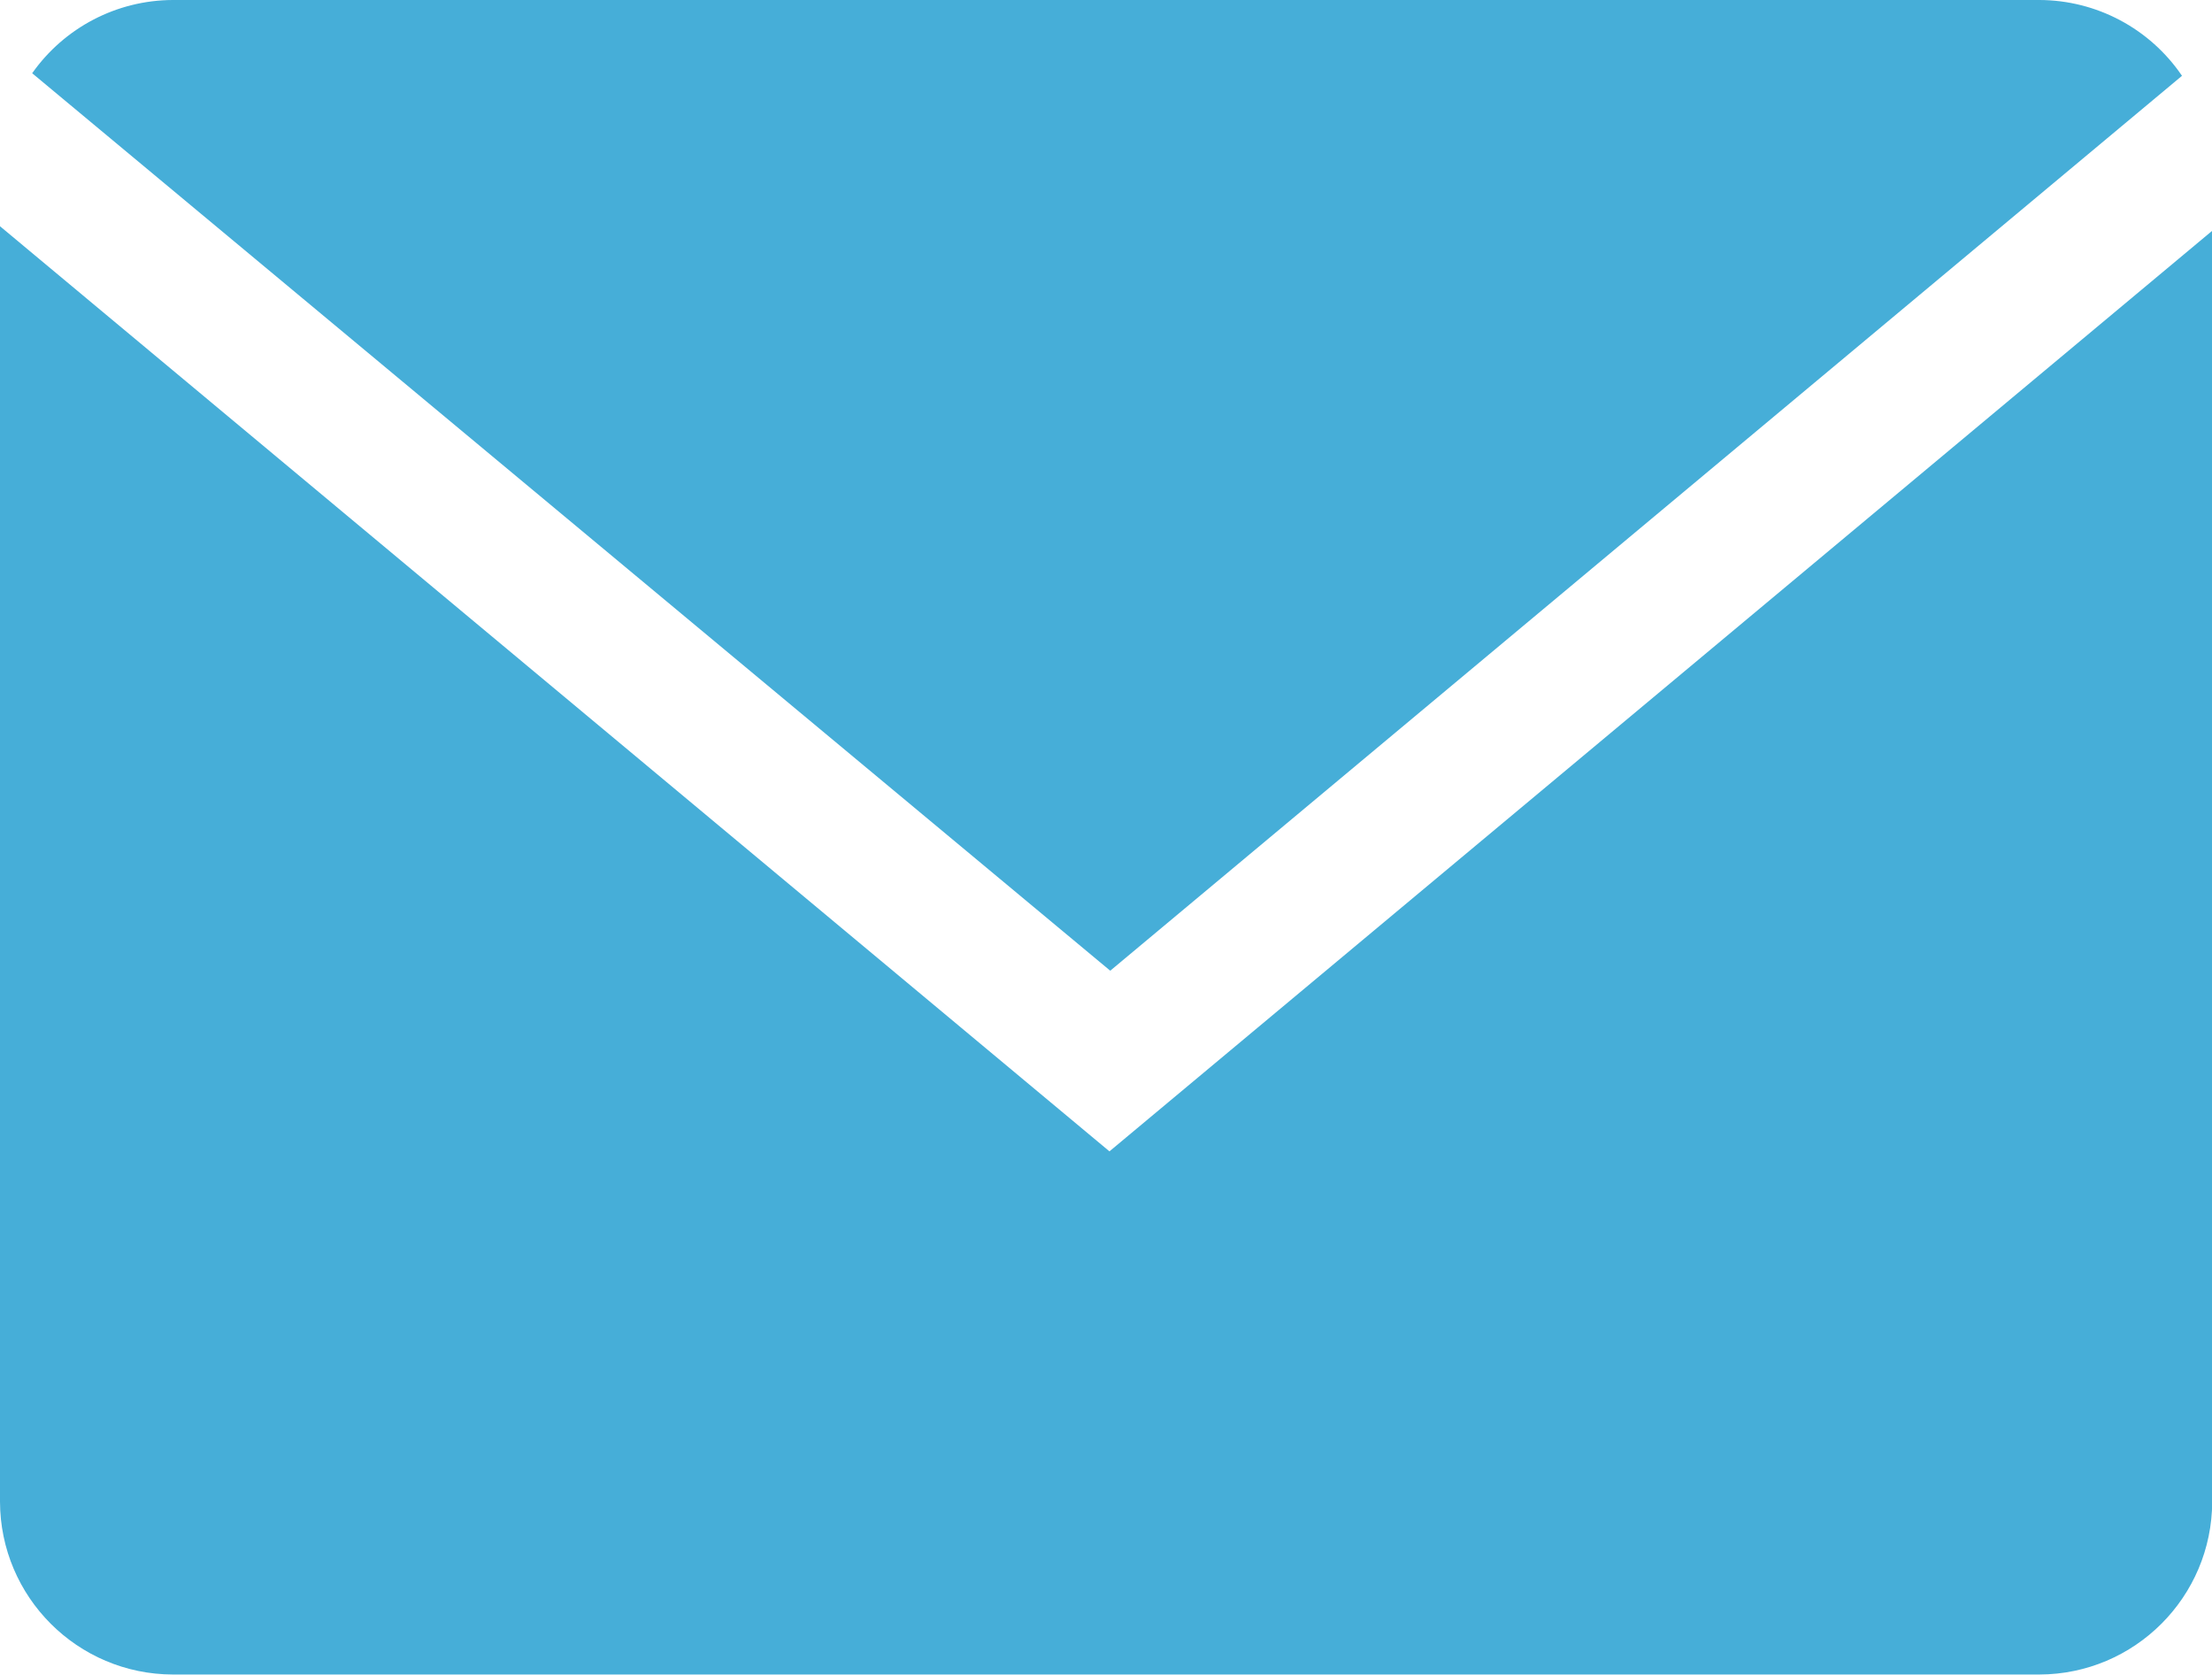
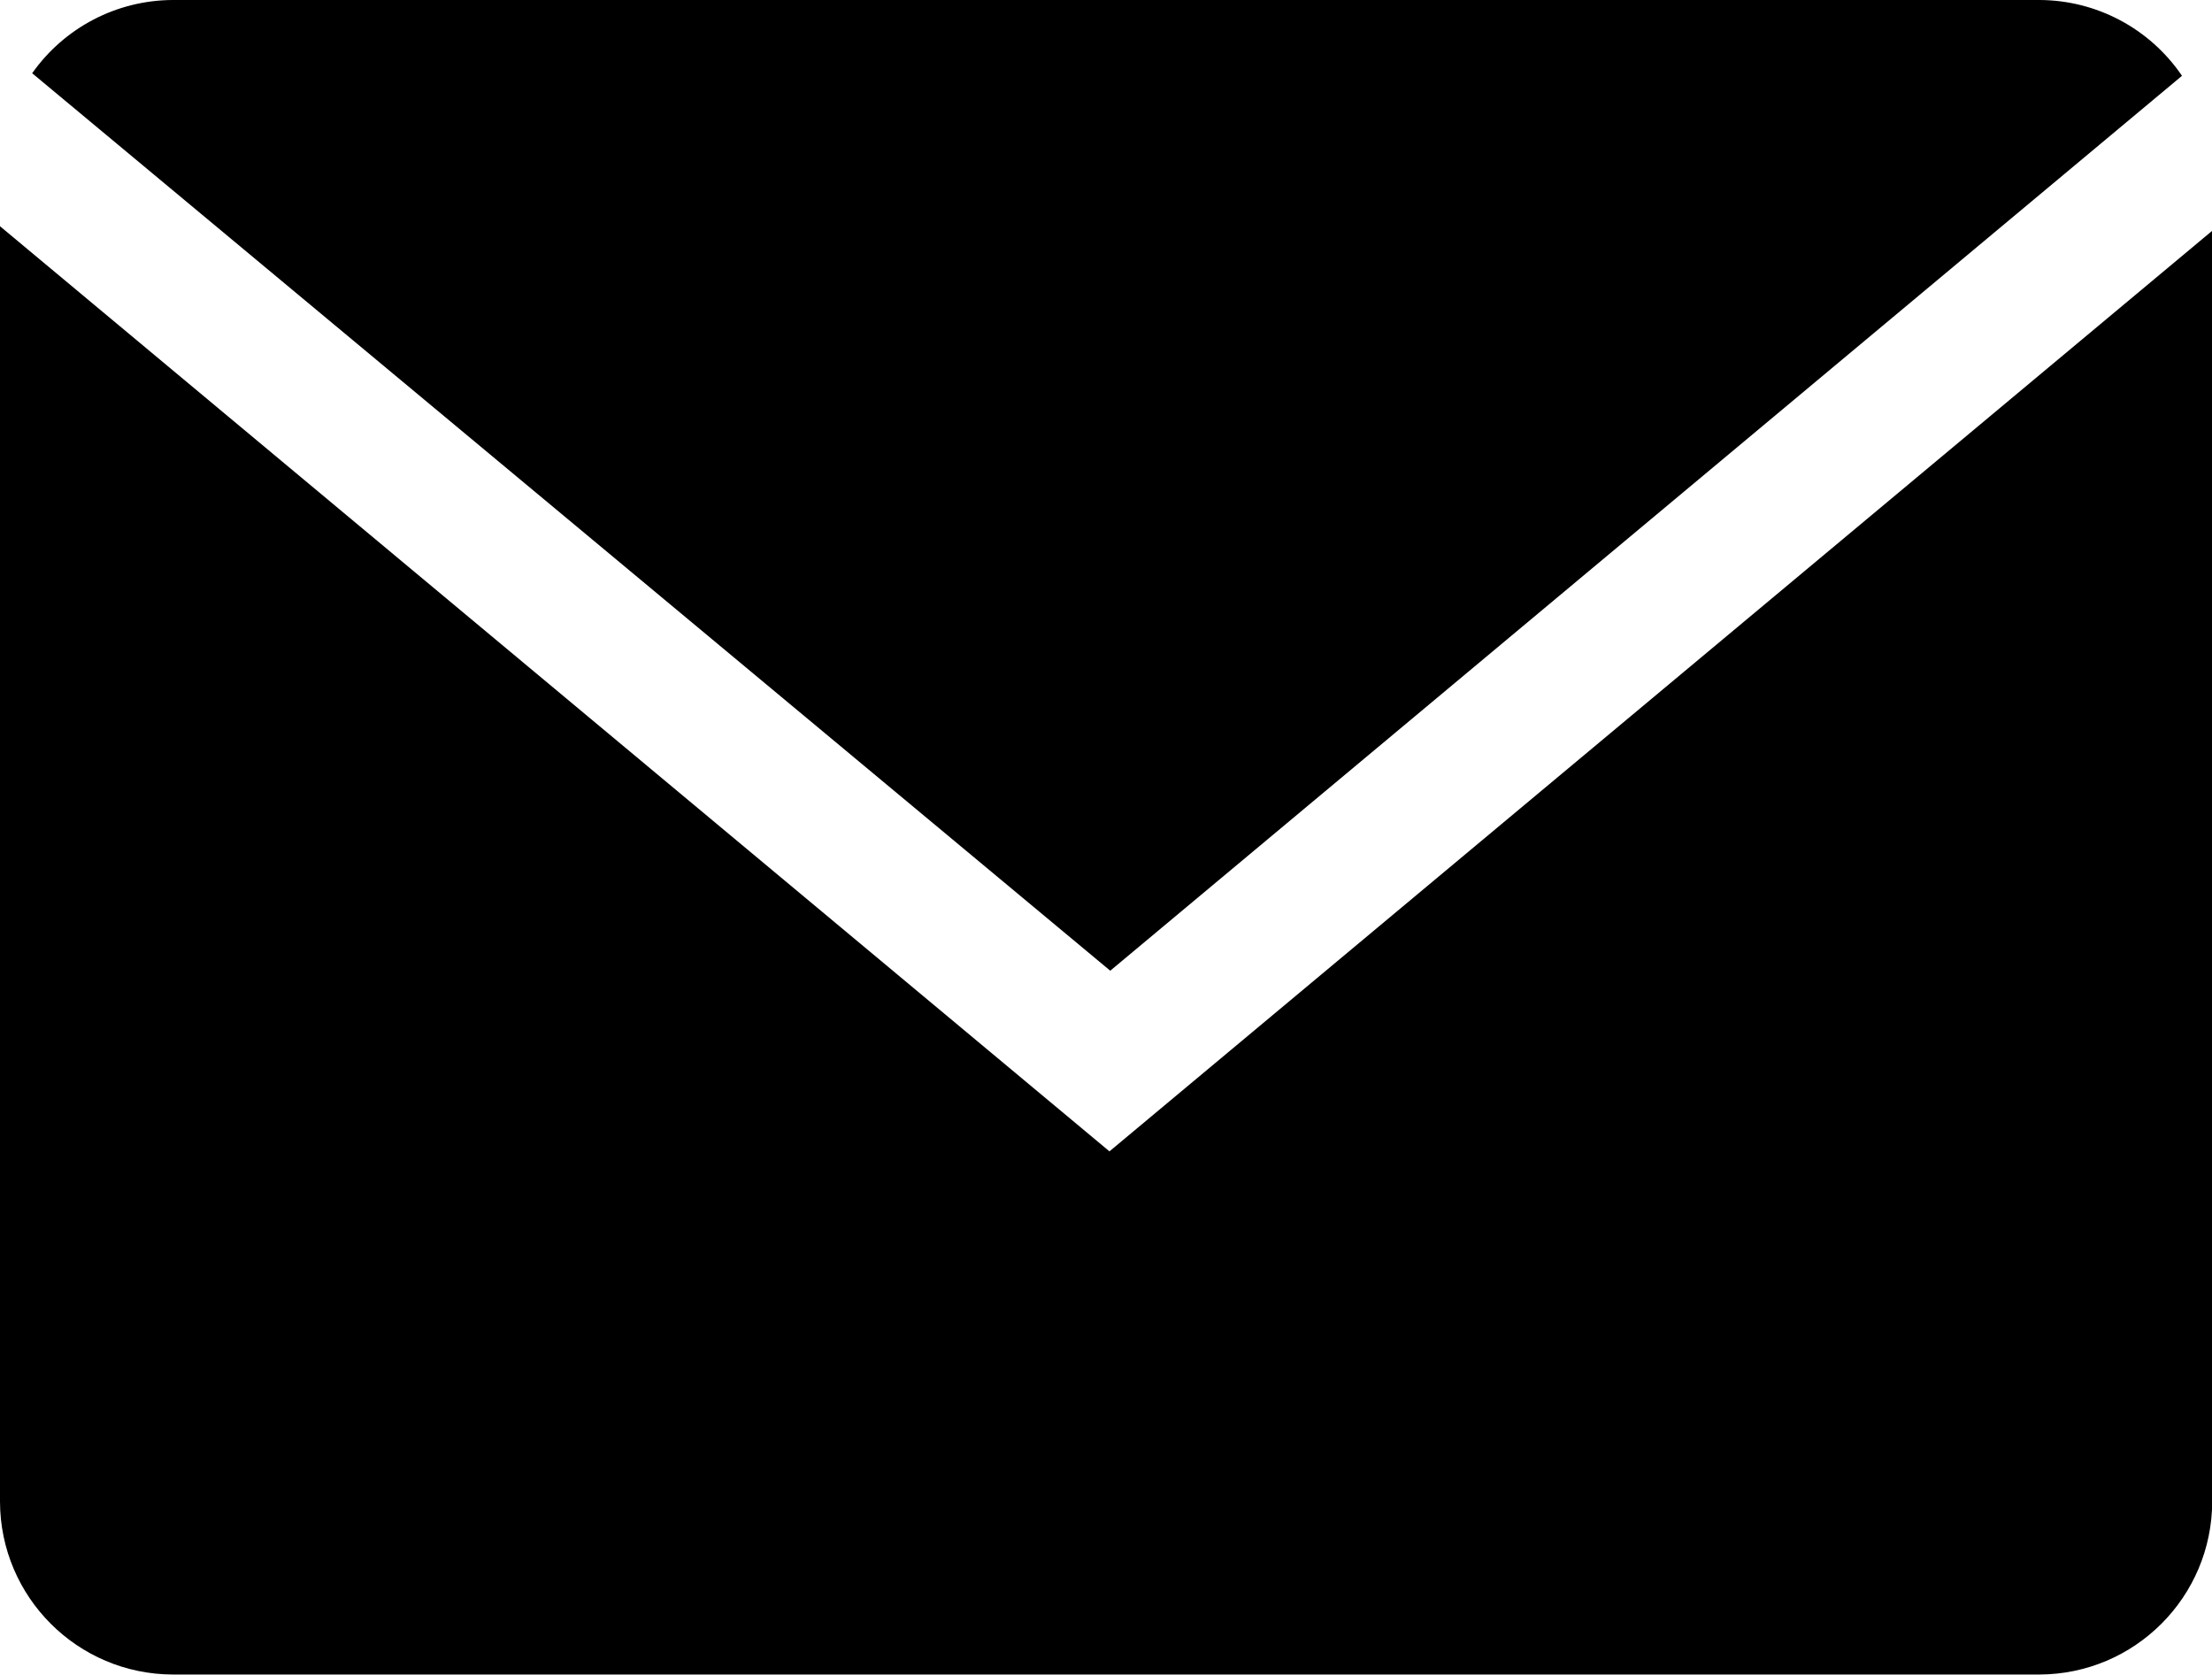
<svg xmlns="http://www.w3.org/2000/svg" width="11.205" height="8.482" viewBox="0 0 11.205 8.482">
-   <g id="Glyph_copy_2" transform="translate(-0.006 -7.783)">
-     <path id="Tracé_32" data-name="Tracé 32" d="M11.829,8.167a.876.876,0,0,0-.723-.384H1.651a.875.875,0,0,0-.712.371L6.4,12.7Z" transform="translate(-0.77)" fill="#46aed8" />
-     <path id="Tracé_33" data-name="Tracé 33" d="M.006,14.328v6.46a.878.878,0,0,0,.876.876h9.454a.878.878,0,0,0,.876-.876V14.351L5.626,19.014Z" transform="translate(0 -5.399)" fill="#46aed8" />
+   <g id="mail" transform="translate(-0.006 -7.783)">
+     <path id="Tracé_32" data-name="Tracé 32" d="M11.829,8.167a.876.876,0,0,0-.723-.384H1.651a.875.875,0,0,0-.712.371L6.4,12.7Z" transform="translate(-0.77)" fill="currentColor" />
+     <path id="Tracé_33" data-name="Tracé 33" d="M.006,14.328v6.46a.878.878,0,0,0,.876.876h9.454a.878.878,0,0,0,.876-.876V14.351L5.626,19.014Z" transform="translate(0 -5.399)" fill="currentColor" />
  </g>
</svg>
